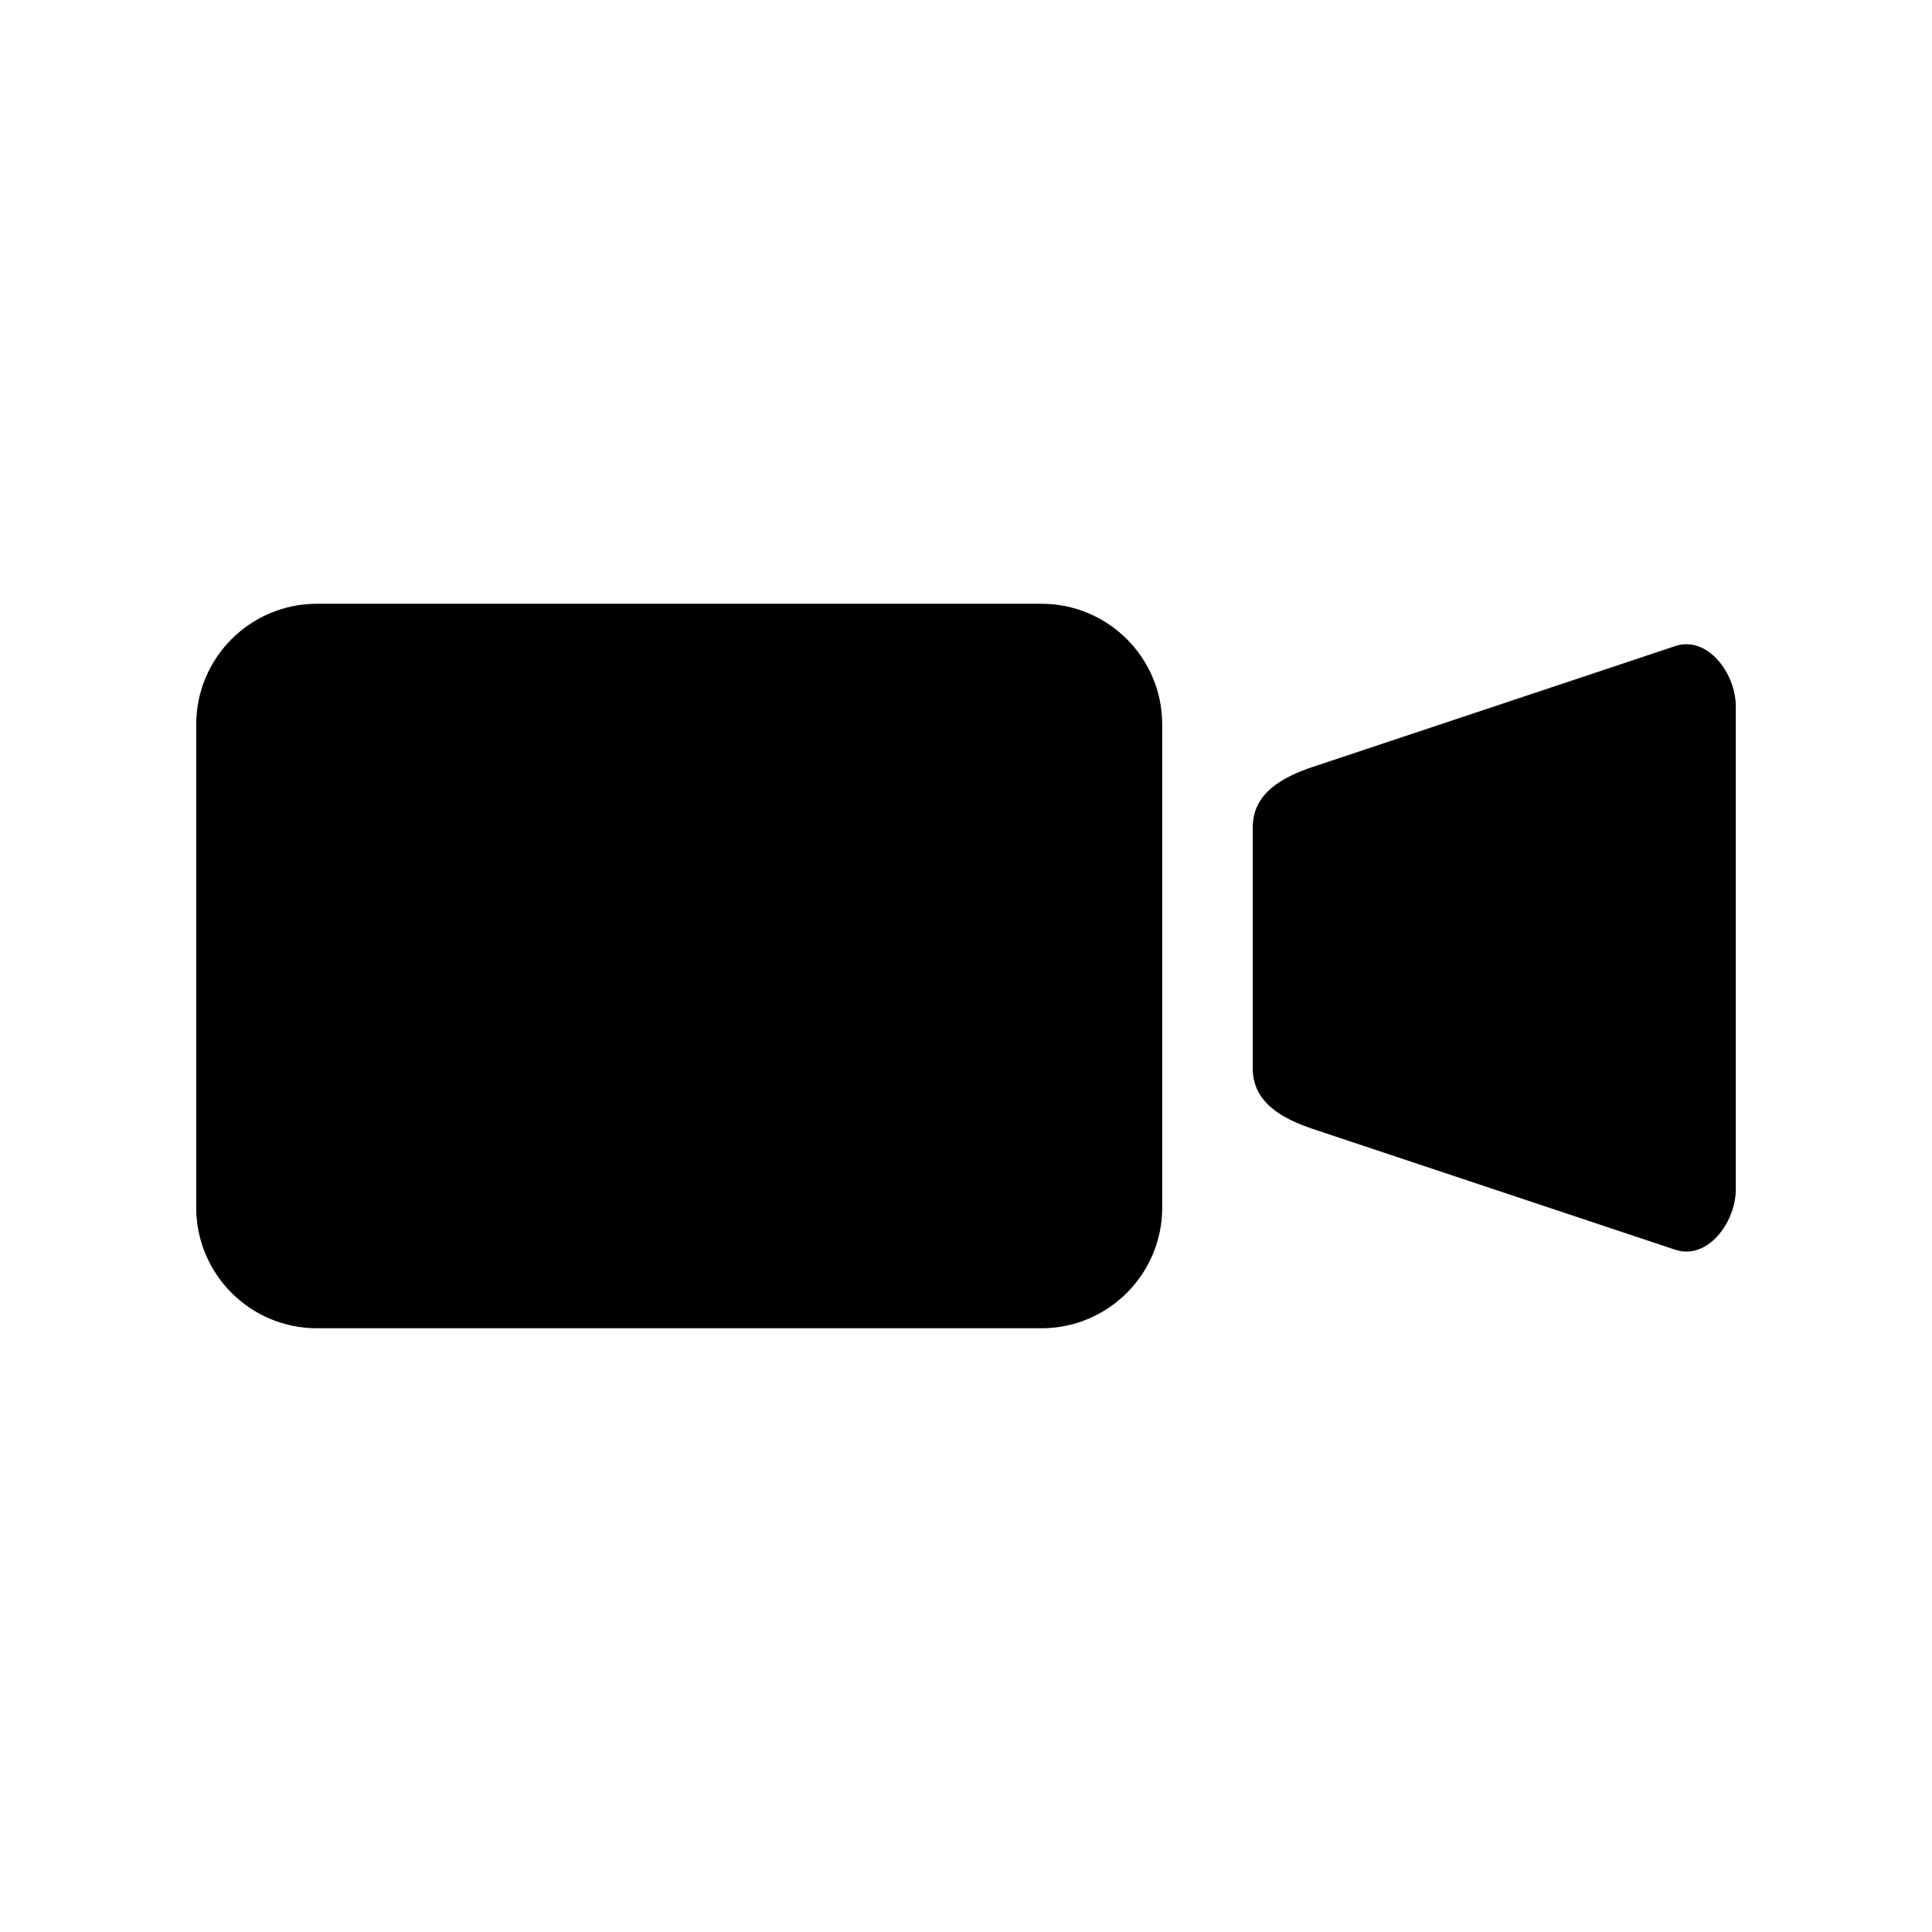
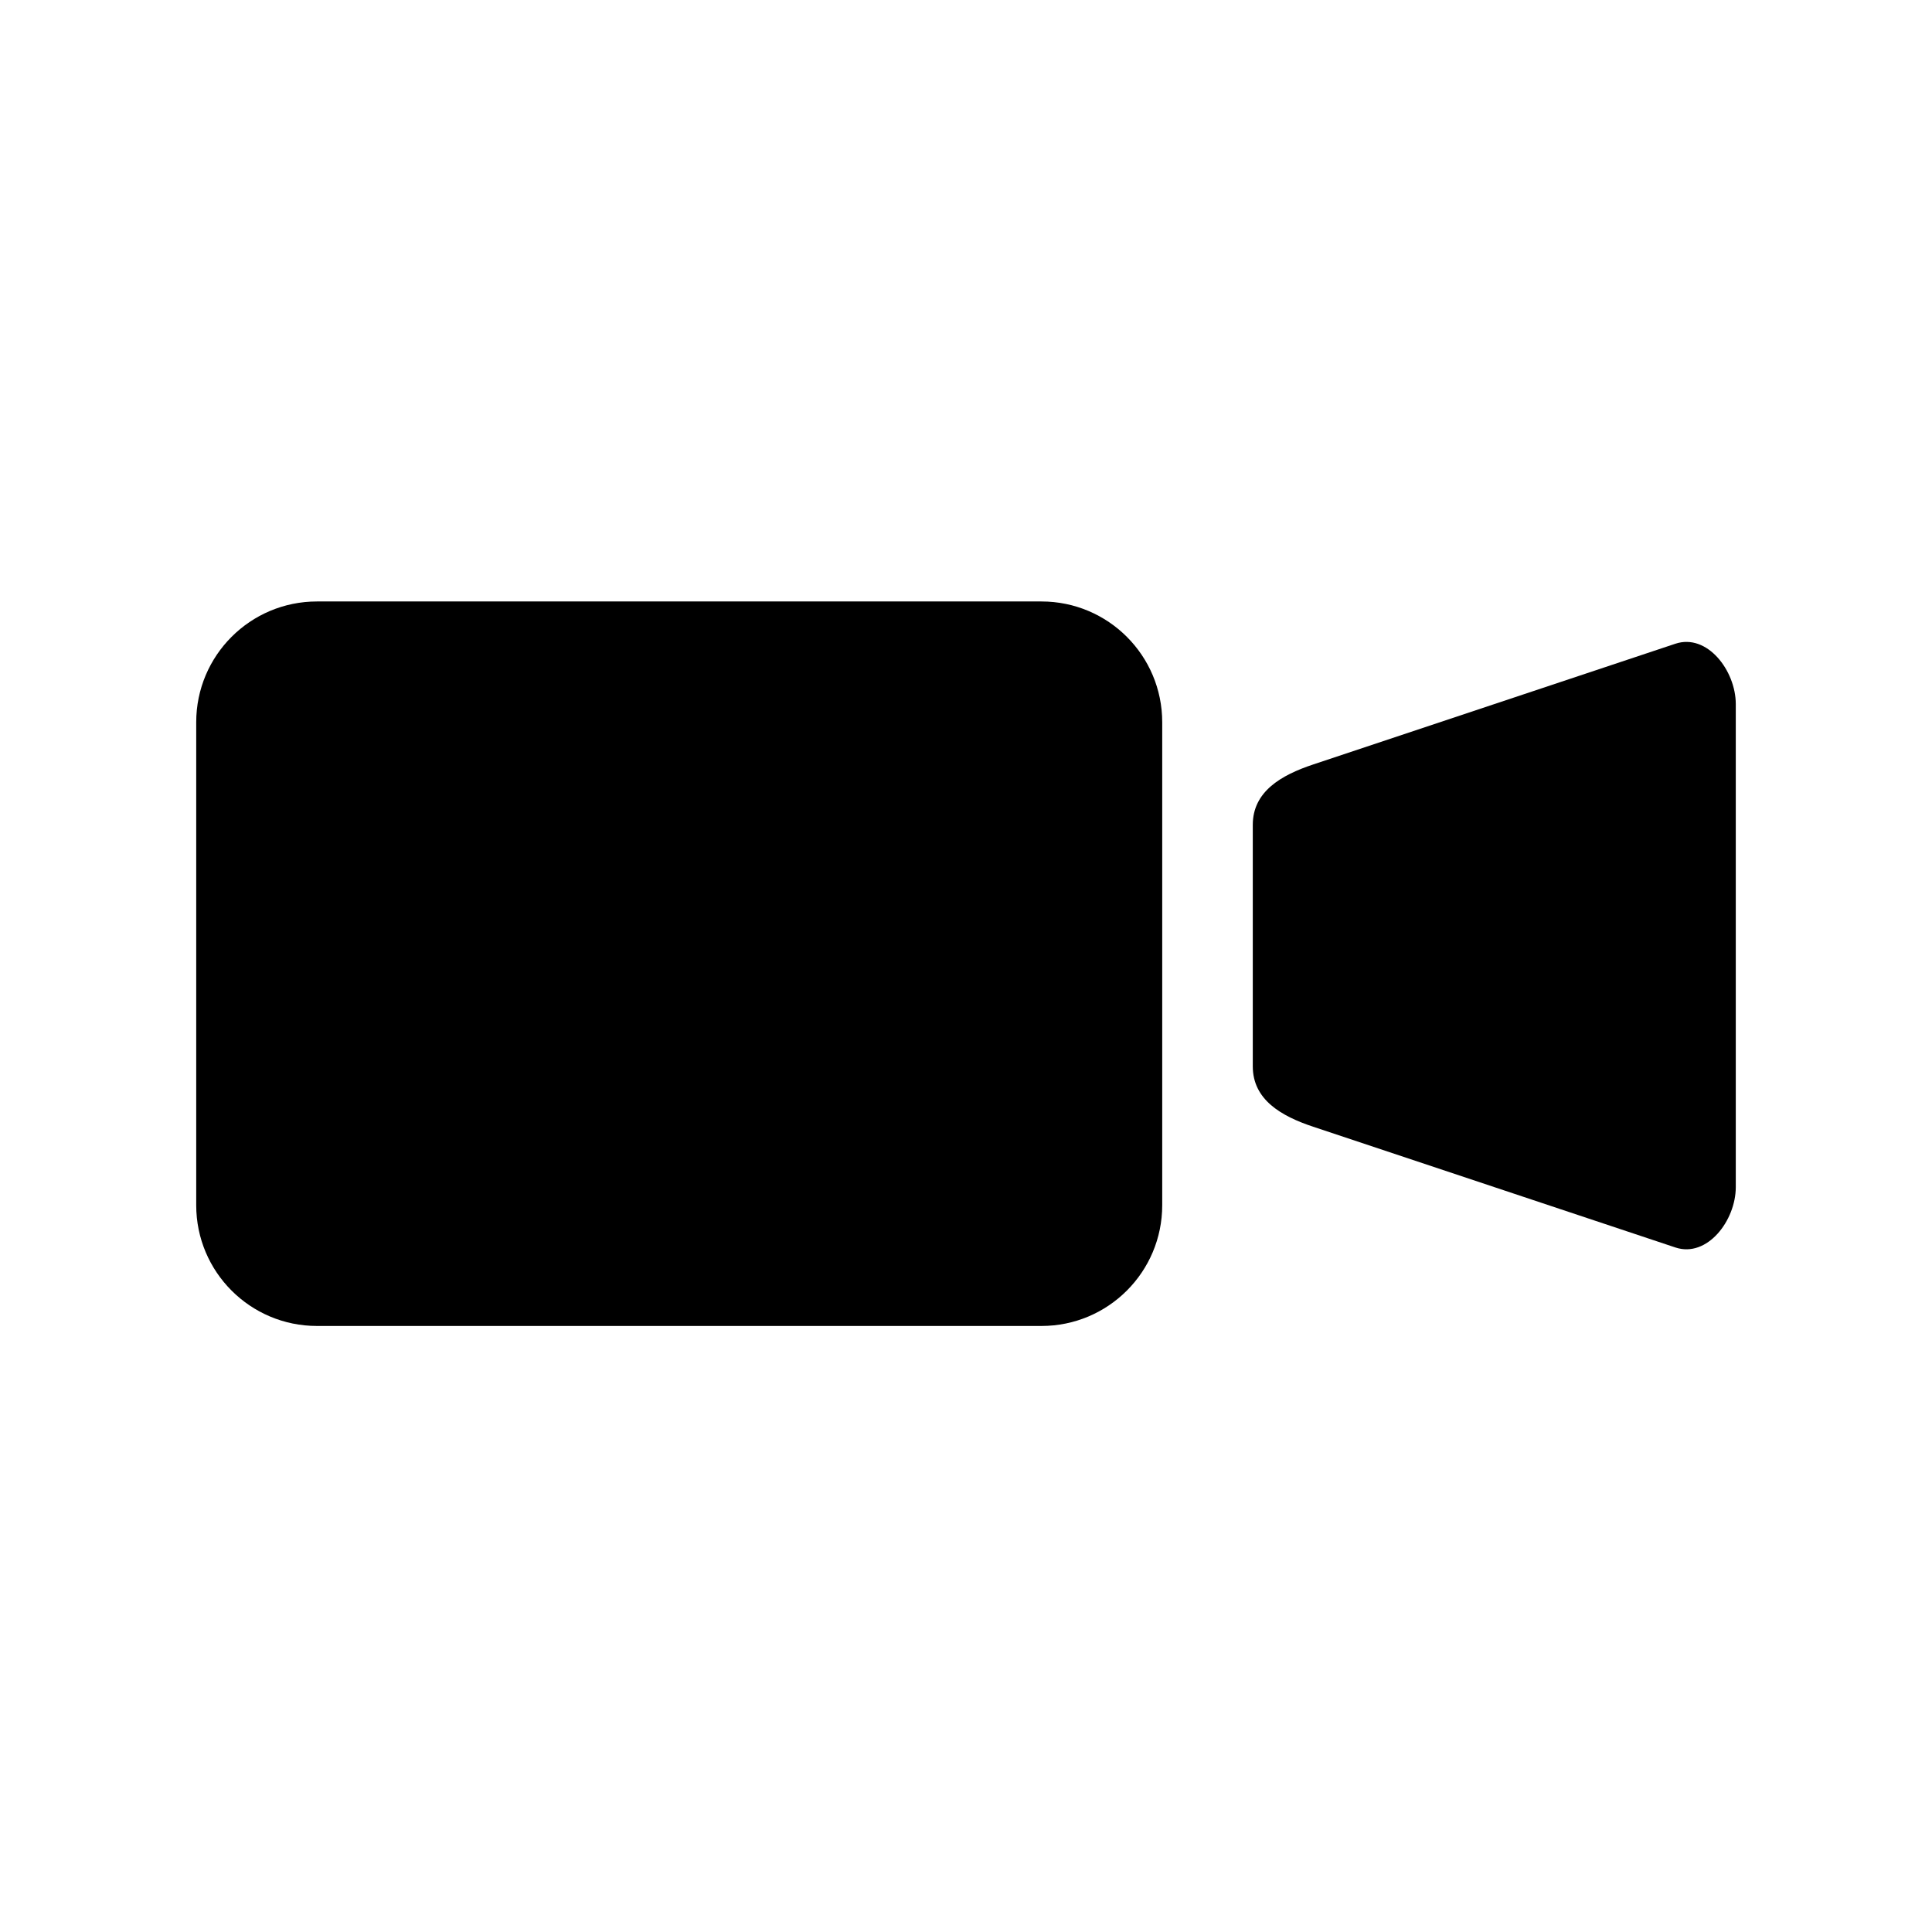
- <svg xmlns="http://www.w3.org/2000/svg" id="svg2" height="32" width="32" version="1.1">
-   <g id="layer1" transform="translate(0,-1020.362)">
-     <g id="g2989" fill="#000" transform="translate(-0.25,-0.03782441)">
-       <rect id="rect2985" rx="2" height="12" width="16" y="1030.4" x="3.5" />
-       <path id="rect2987" d="m22,1033.1,6-2c0.526-0.175,1,0.446,1,1v8c0,0.554-0.474,1.175-1,1l-6-2c-0.526-0.175-1-0.446-1-1v-4c0-0.554,0.474-0.825,1-1z" />
+ <svg xmlns="http://www.w3.org/2000/svg" version="1.1" viewBox="0 0 32 32">
+   <g transform="translate(0 -1020.4)">
+     <g transform="translate(-.25 -.037824)">
+       <rect x="3.5" y="1030.4" width="16" height="12" rx="2" />
+       <path d="m22 1033.1 6-2c0.526-0.175 1 0.446 1 1v8c0 0.554-0.474 1.175-1 1l-6-2c-0.526-0.175-1-0.446-1-1v-4c0-0.554 0.474-0.825 1-1z" />
    </g>
  </g>
</svg>
